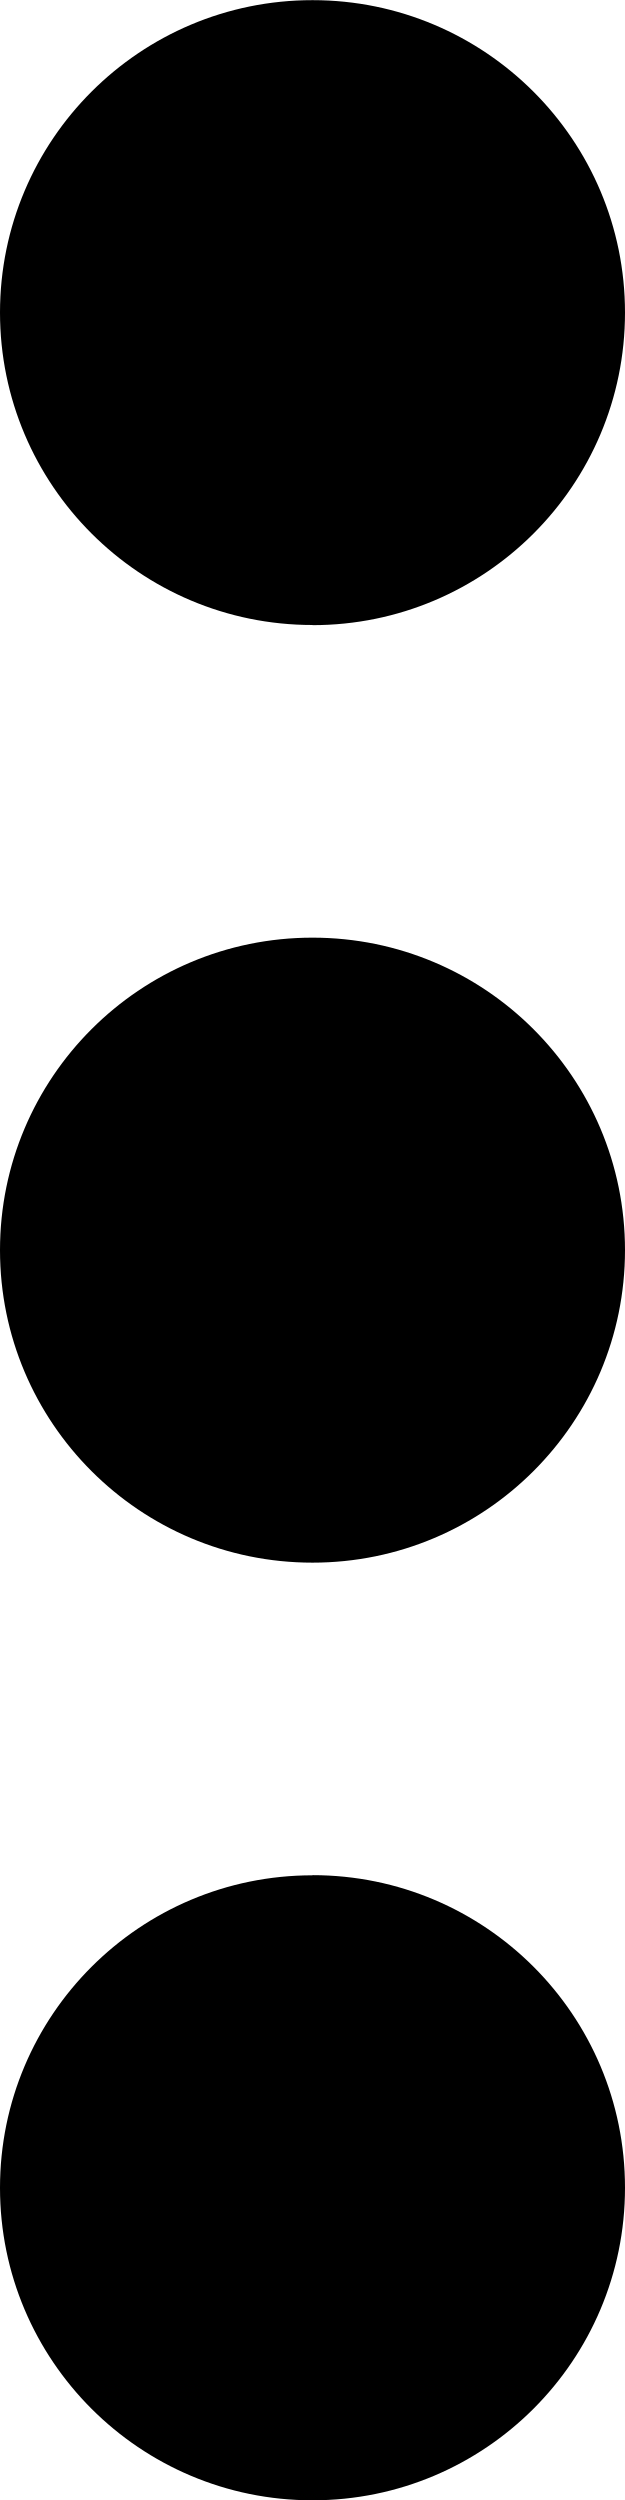
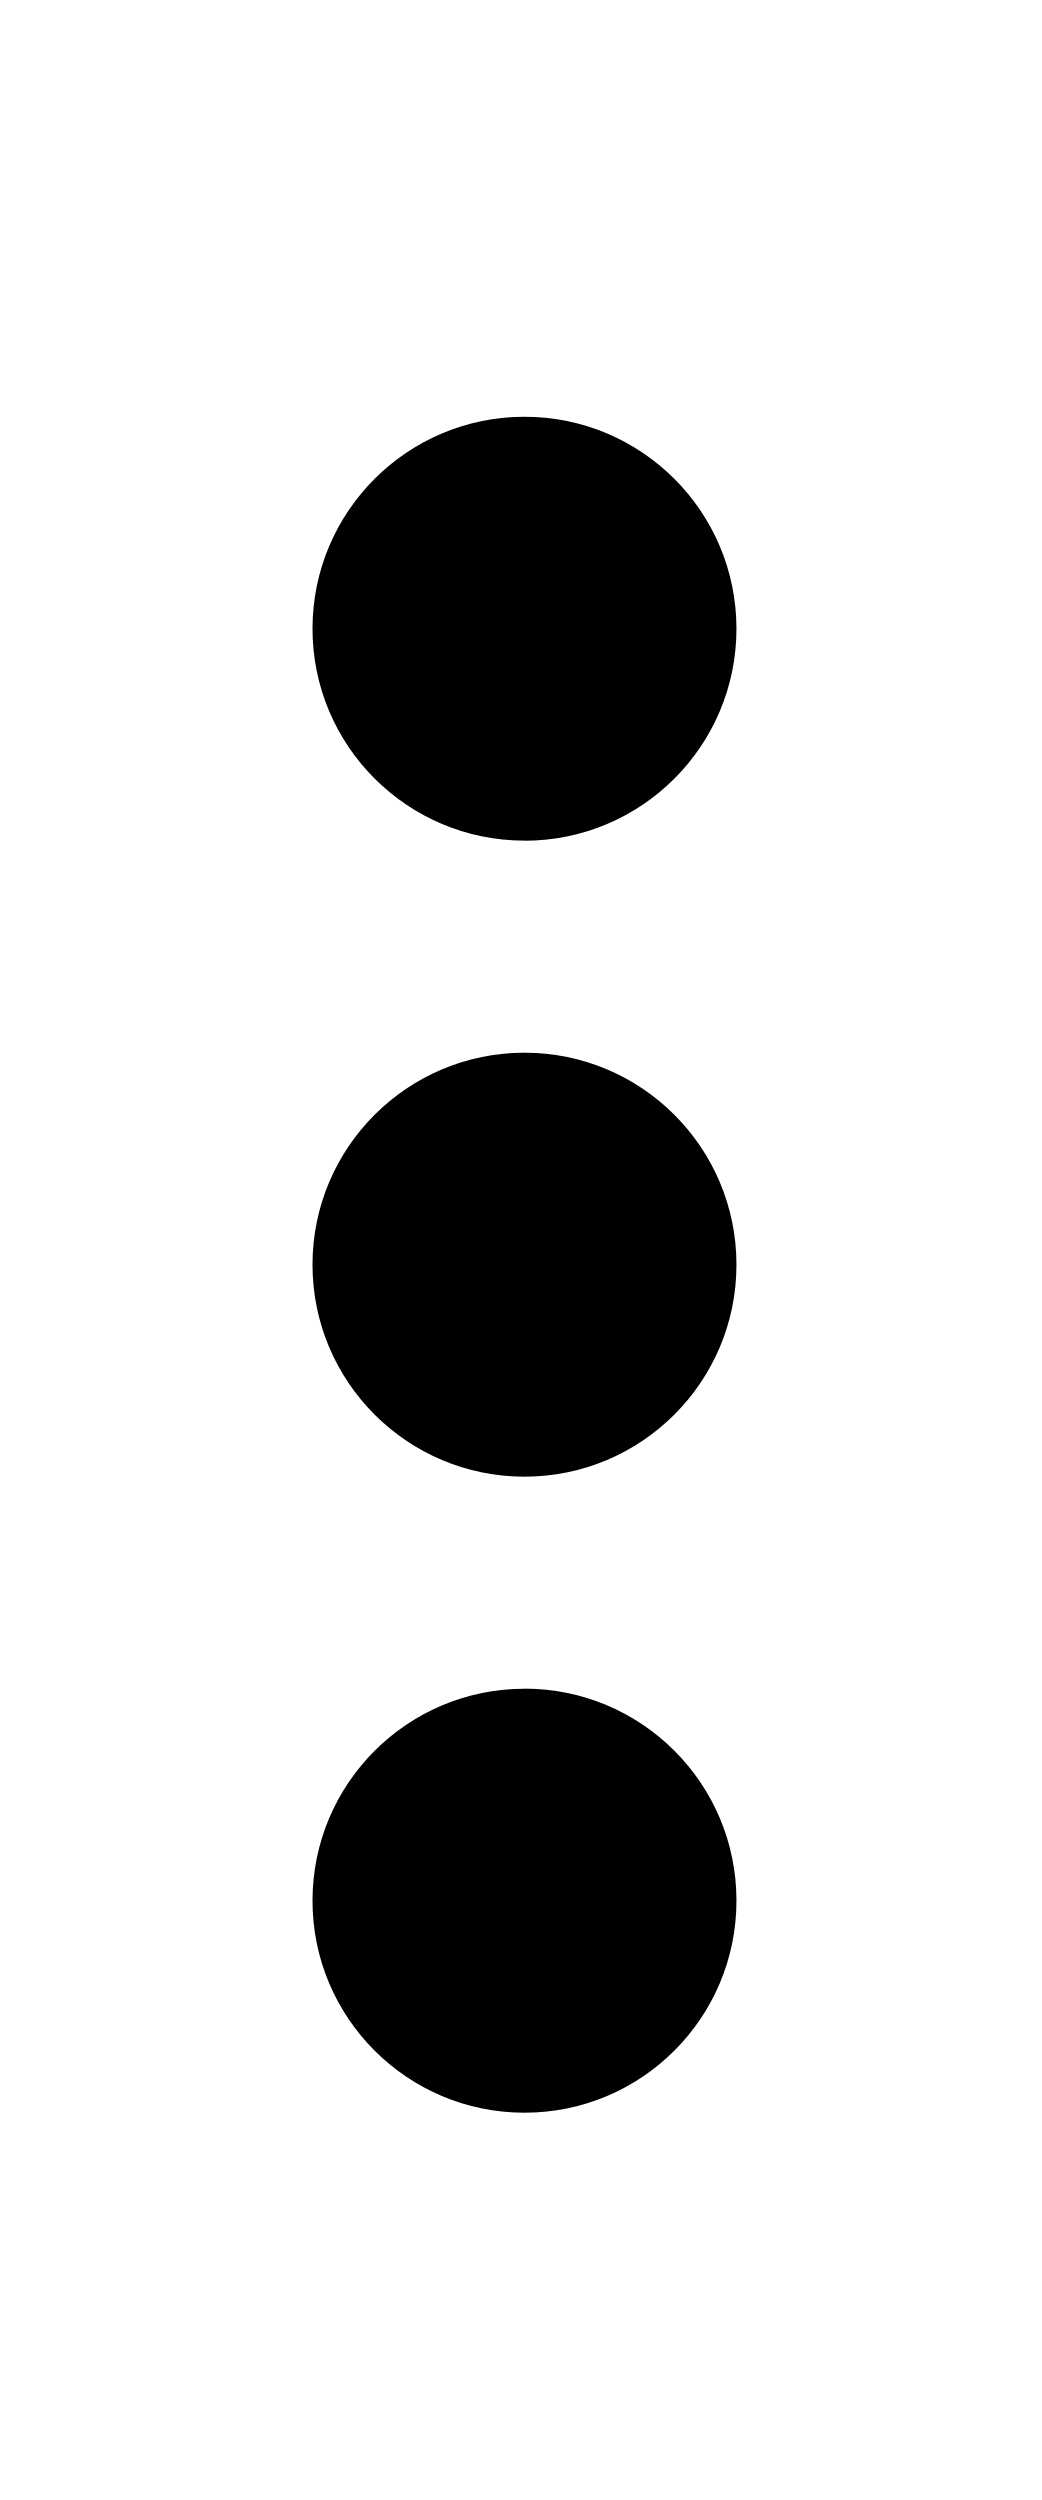
- <svg xmlns="http://www.w3.org/2000/svg" width="4.07" height="16.28" viewBox="0 0 4.07 16.28">
-   <path d="M2.035 6.106A2.035 2.035 0 1 0 4.07 8.141a2.035 2.035 0 0 0-2.035-2.035zm0 6.106a2.035 2.035 0 1 0 2.035 2.035 2.035 2.035 0 0 0-2.035-2.036zm0-8.141A2.035 2.035 0 1 0 0 2.035 2.035 2.035 0 0 0 2.035 4.07z" />
+ <svg xmlns="http://www.w3.org/2000/svg" width="10" height="24" viewBox="0 0 10 24">
+   <path fill="none" d="M0 0h10v24H0z" />
+   <path d="M5.035 10.106a2.035 2.035 0 1 0 2.035 2.035 2.035 2.035 0 0 0-2.035-2.035zm0 6.106a2.035 2.035 0 1 0 2.035 2.035 2.035 2.035 0 0 0-2.035-2.036zm0-8.141A2.035 2.035 0 1 0 3 6.035 2.035 2.035 0 0 0 5.035 8.07z" />
</svg>
